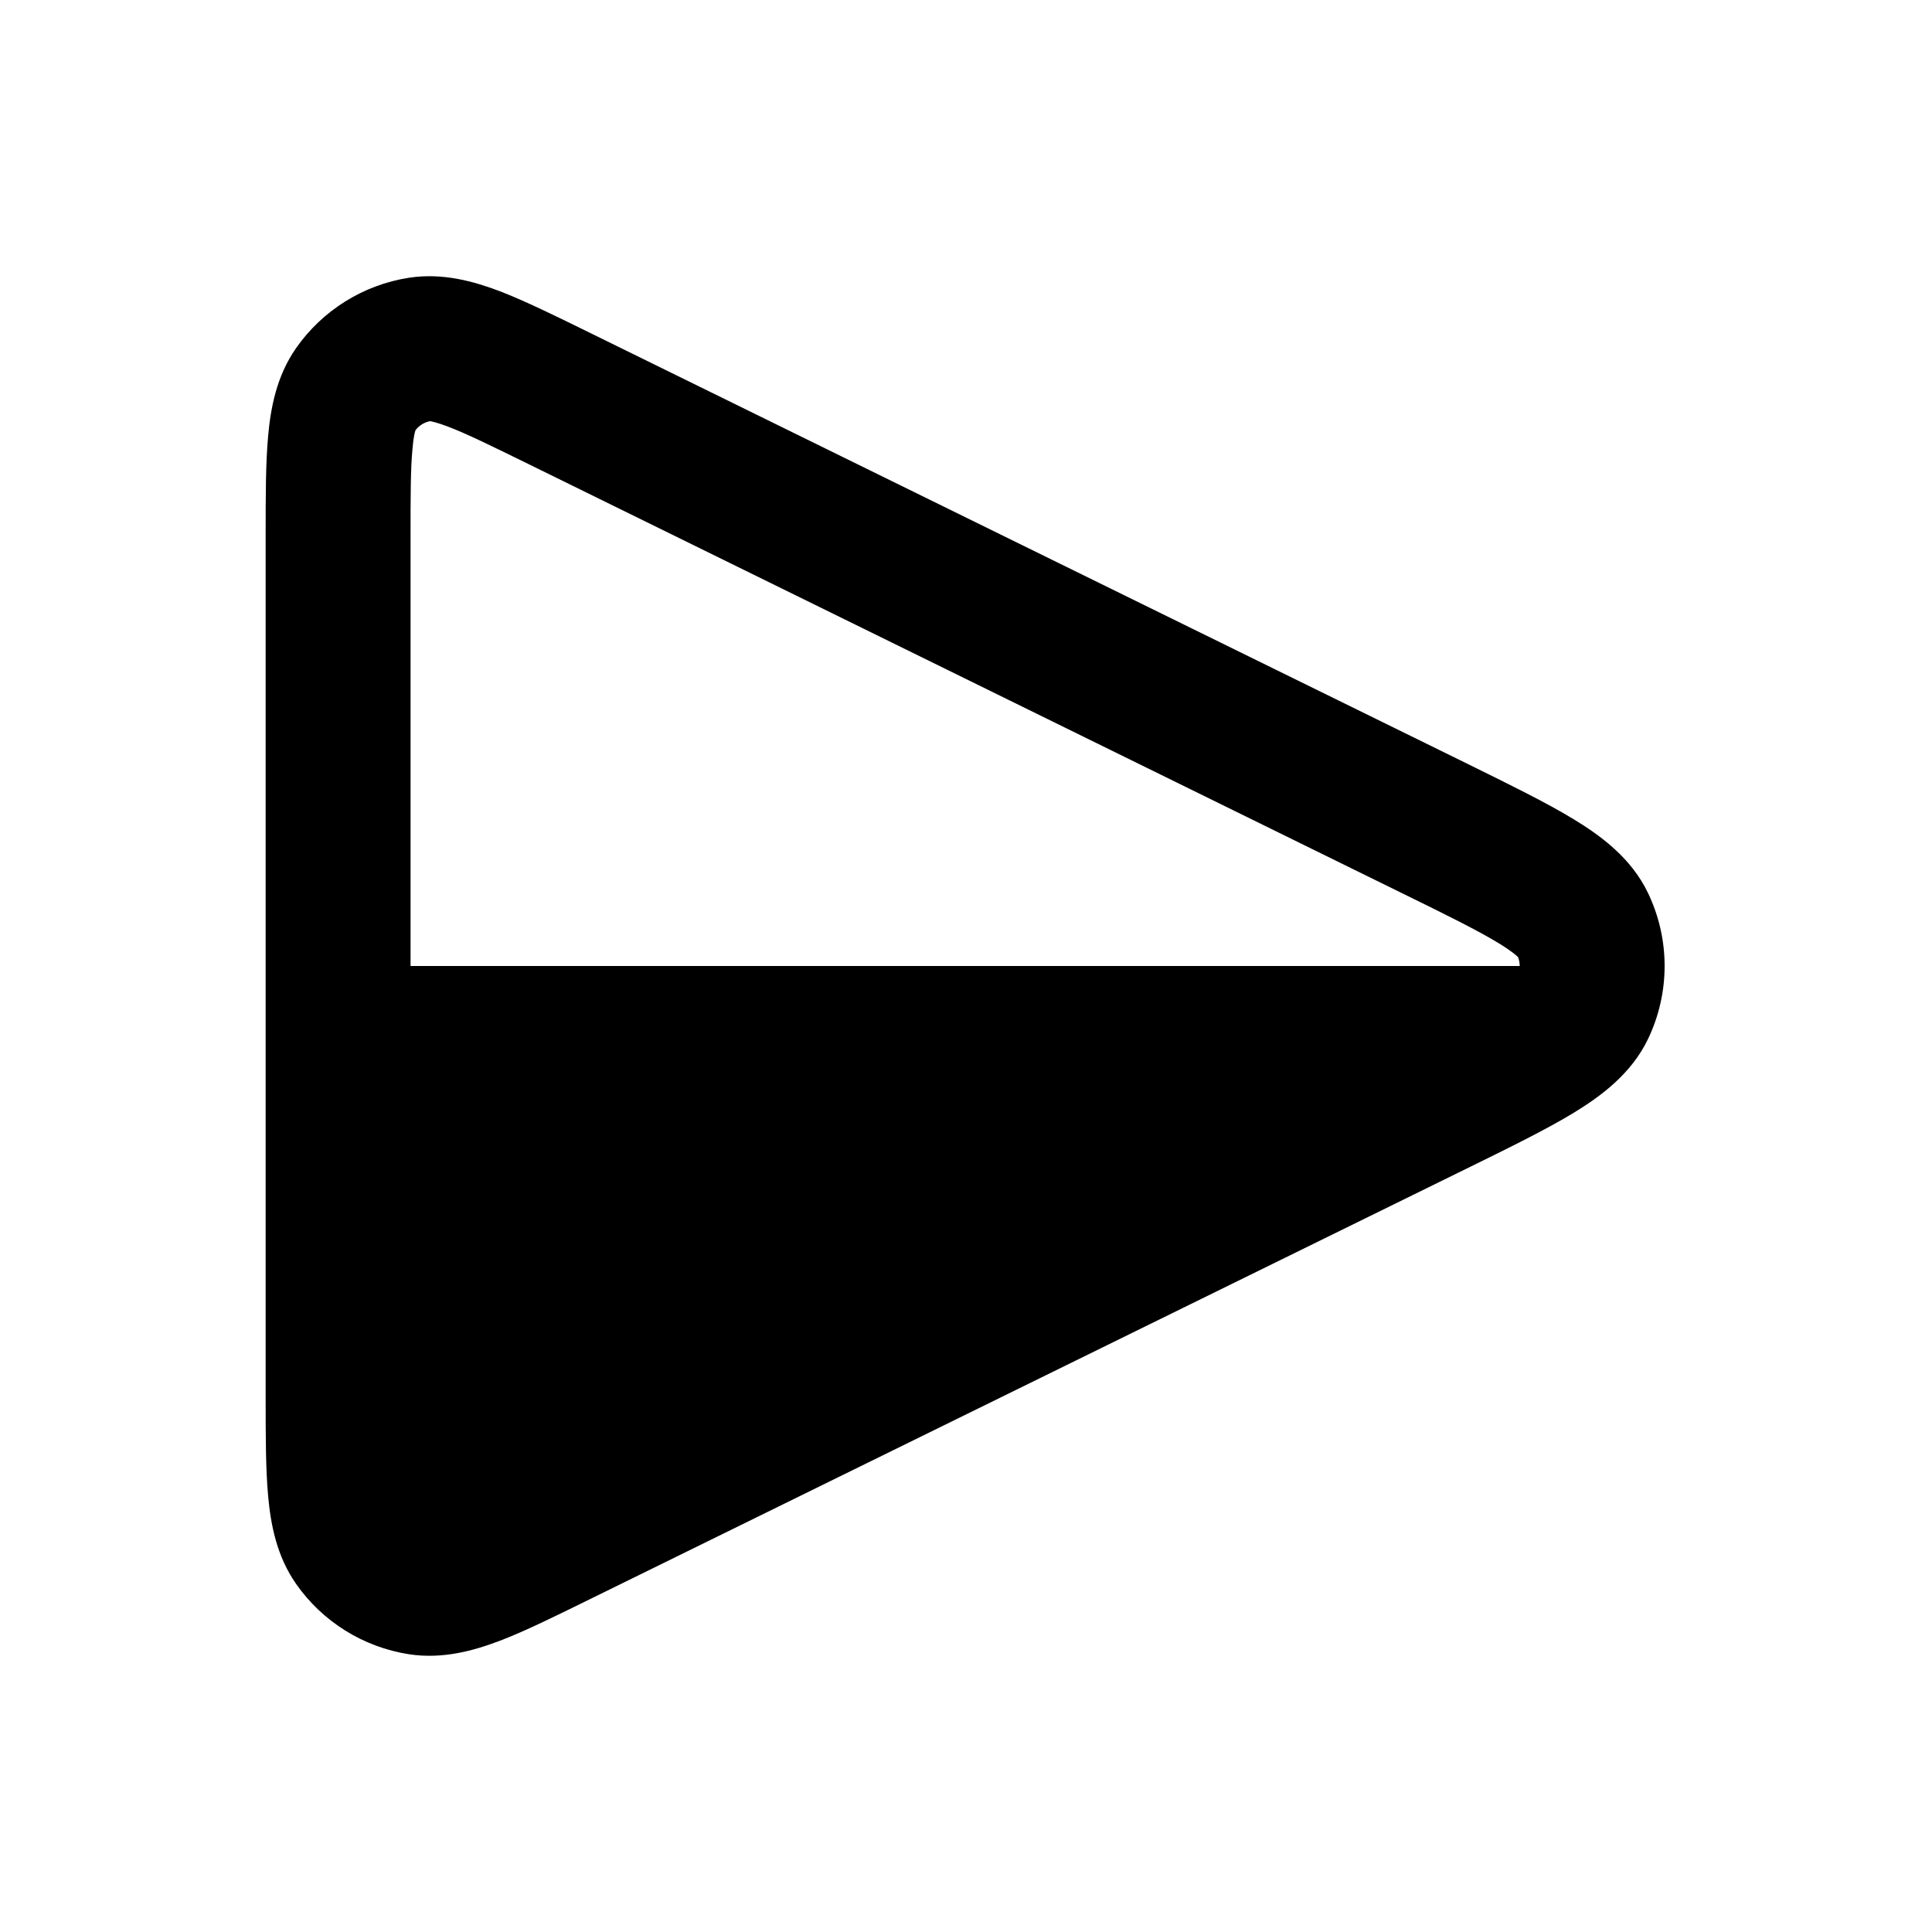
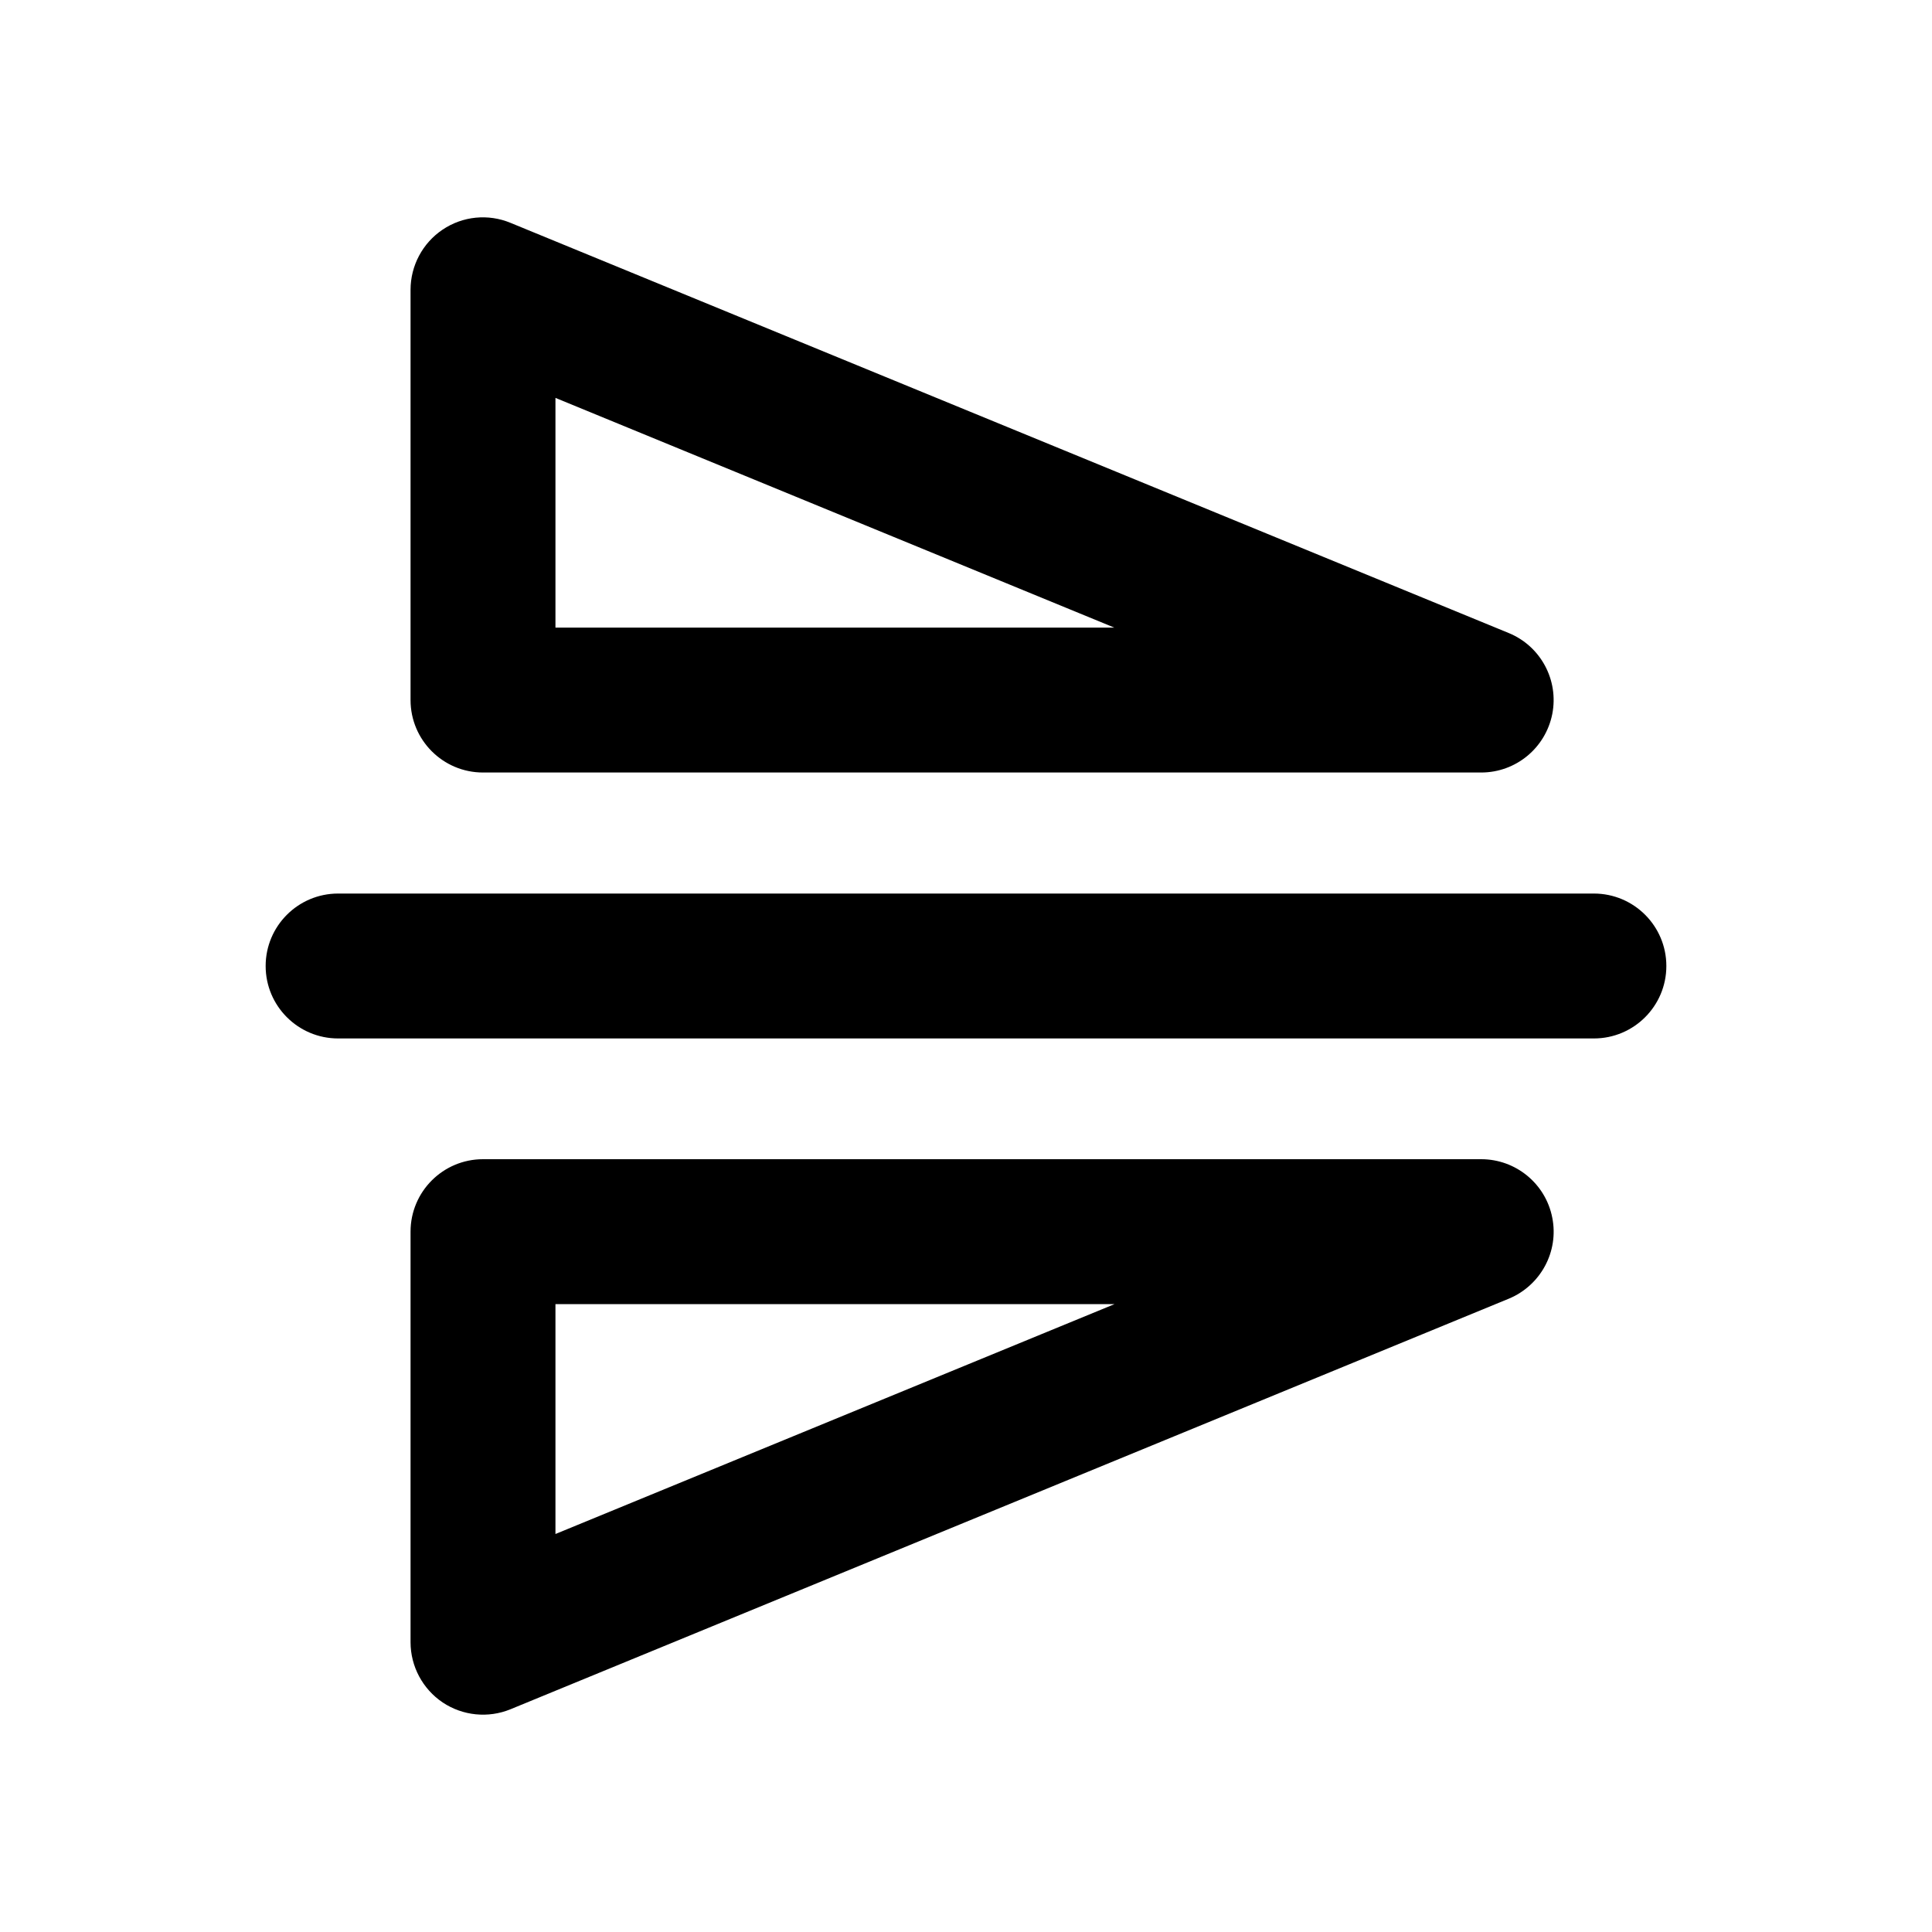
<svg xmlns="http://www.w3.org/2000/svg" viewBox="0 0 20 20">
-   <path fill-rule="evenodd" d="M6.106 3.445c-.356-.175-.669-.329-.931-.43-.269-.102-.59-.193-.94-.14-.473.073-.897.337-1.171.73-.202.29-.262.619-.288.905-.026.28-.026.628-.026 1.025v8.93c0 .397 0 .745.026 1.025.026.286.086.615.288.905.274.393.698.657 1.172.73.349.053.67-.038.939-.14.262-.1.575-.255.931-.43l9.083-4.461c.442-.217.82-.403 1.103-.575.278-.17.595-.401.769-.765.228-.477.228-1.031 0-1.508-.174-.364-.49-.595-.77-.765-.282-.172-.66-.357-1.102-.575l-9.083-4.461Zm-1.805 1.009c.037-.049.09-.082.15-.094.016.002.07.012.188.057.19.072.44.195.836.389l9.02 4.431c.484.237.799.393 1.016.525.138.084.19.132.204.146.011.03.017.06.017.092h-11.482v-4.431c0-.44 0-.72.02-.922.01-.126.026-.179.031-.193Z" />
+   <path fill-rule="evenodd" d="M2.75 10c0-.414.336-.75.75-.75h13c.414 0 .75.336.75.75s-.336.75-.75.75h-13c-.414 0-.75-.336-.75-.75Z" clip-rule="evenodd" style="fill:color(display-p3 .29 .29 .29);fill-opacity:1" />
+   <path fill-rule="evenodd" d="M4.25 12.75c0-.414.336-.75.75-.75h10.333c.358 0 .667.253.736.605.07.351-.12.702-.45.839l-10.334 4.25c-.231.095-.495.068-.702-.07-.208-.14-.333-.374-.333-.624v-4.25Zm1.5.75v2.38l5.788-2.38h-5.788Z" clip-rule="evenodd" style="fill:color(display-p3 .29 .29 .29);fill-opacity:1" />
+   <path fill-rule="evenodd" d="M4.582 2.377c.208-.14.472-.166.703-.07l10.333 4.246c.332.136.52.488.451.839-.07.351-.377.605-.736.605h-10.333c-.414 0-.75-.336-.75-.75v-4.247c0-.25.125-.484.332-.623Zm1.168 1.742v2.378h5.785l-5.785-2.378Z" clip-rule="evenodd" style="fill:color(display-p3 .29 .29 .29);fill-opacity:1" />
</svg>
